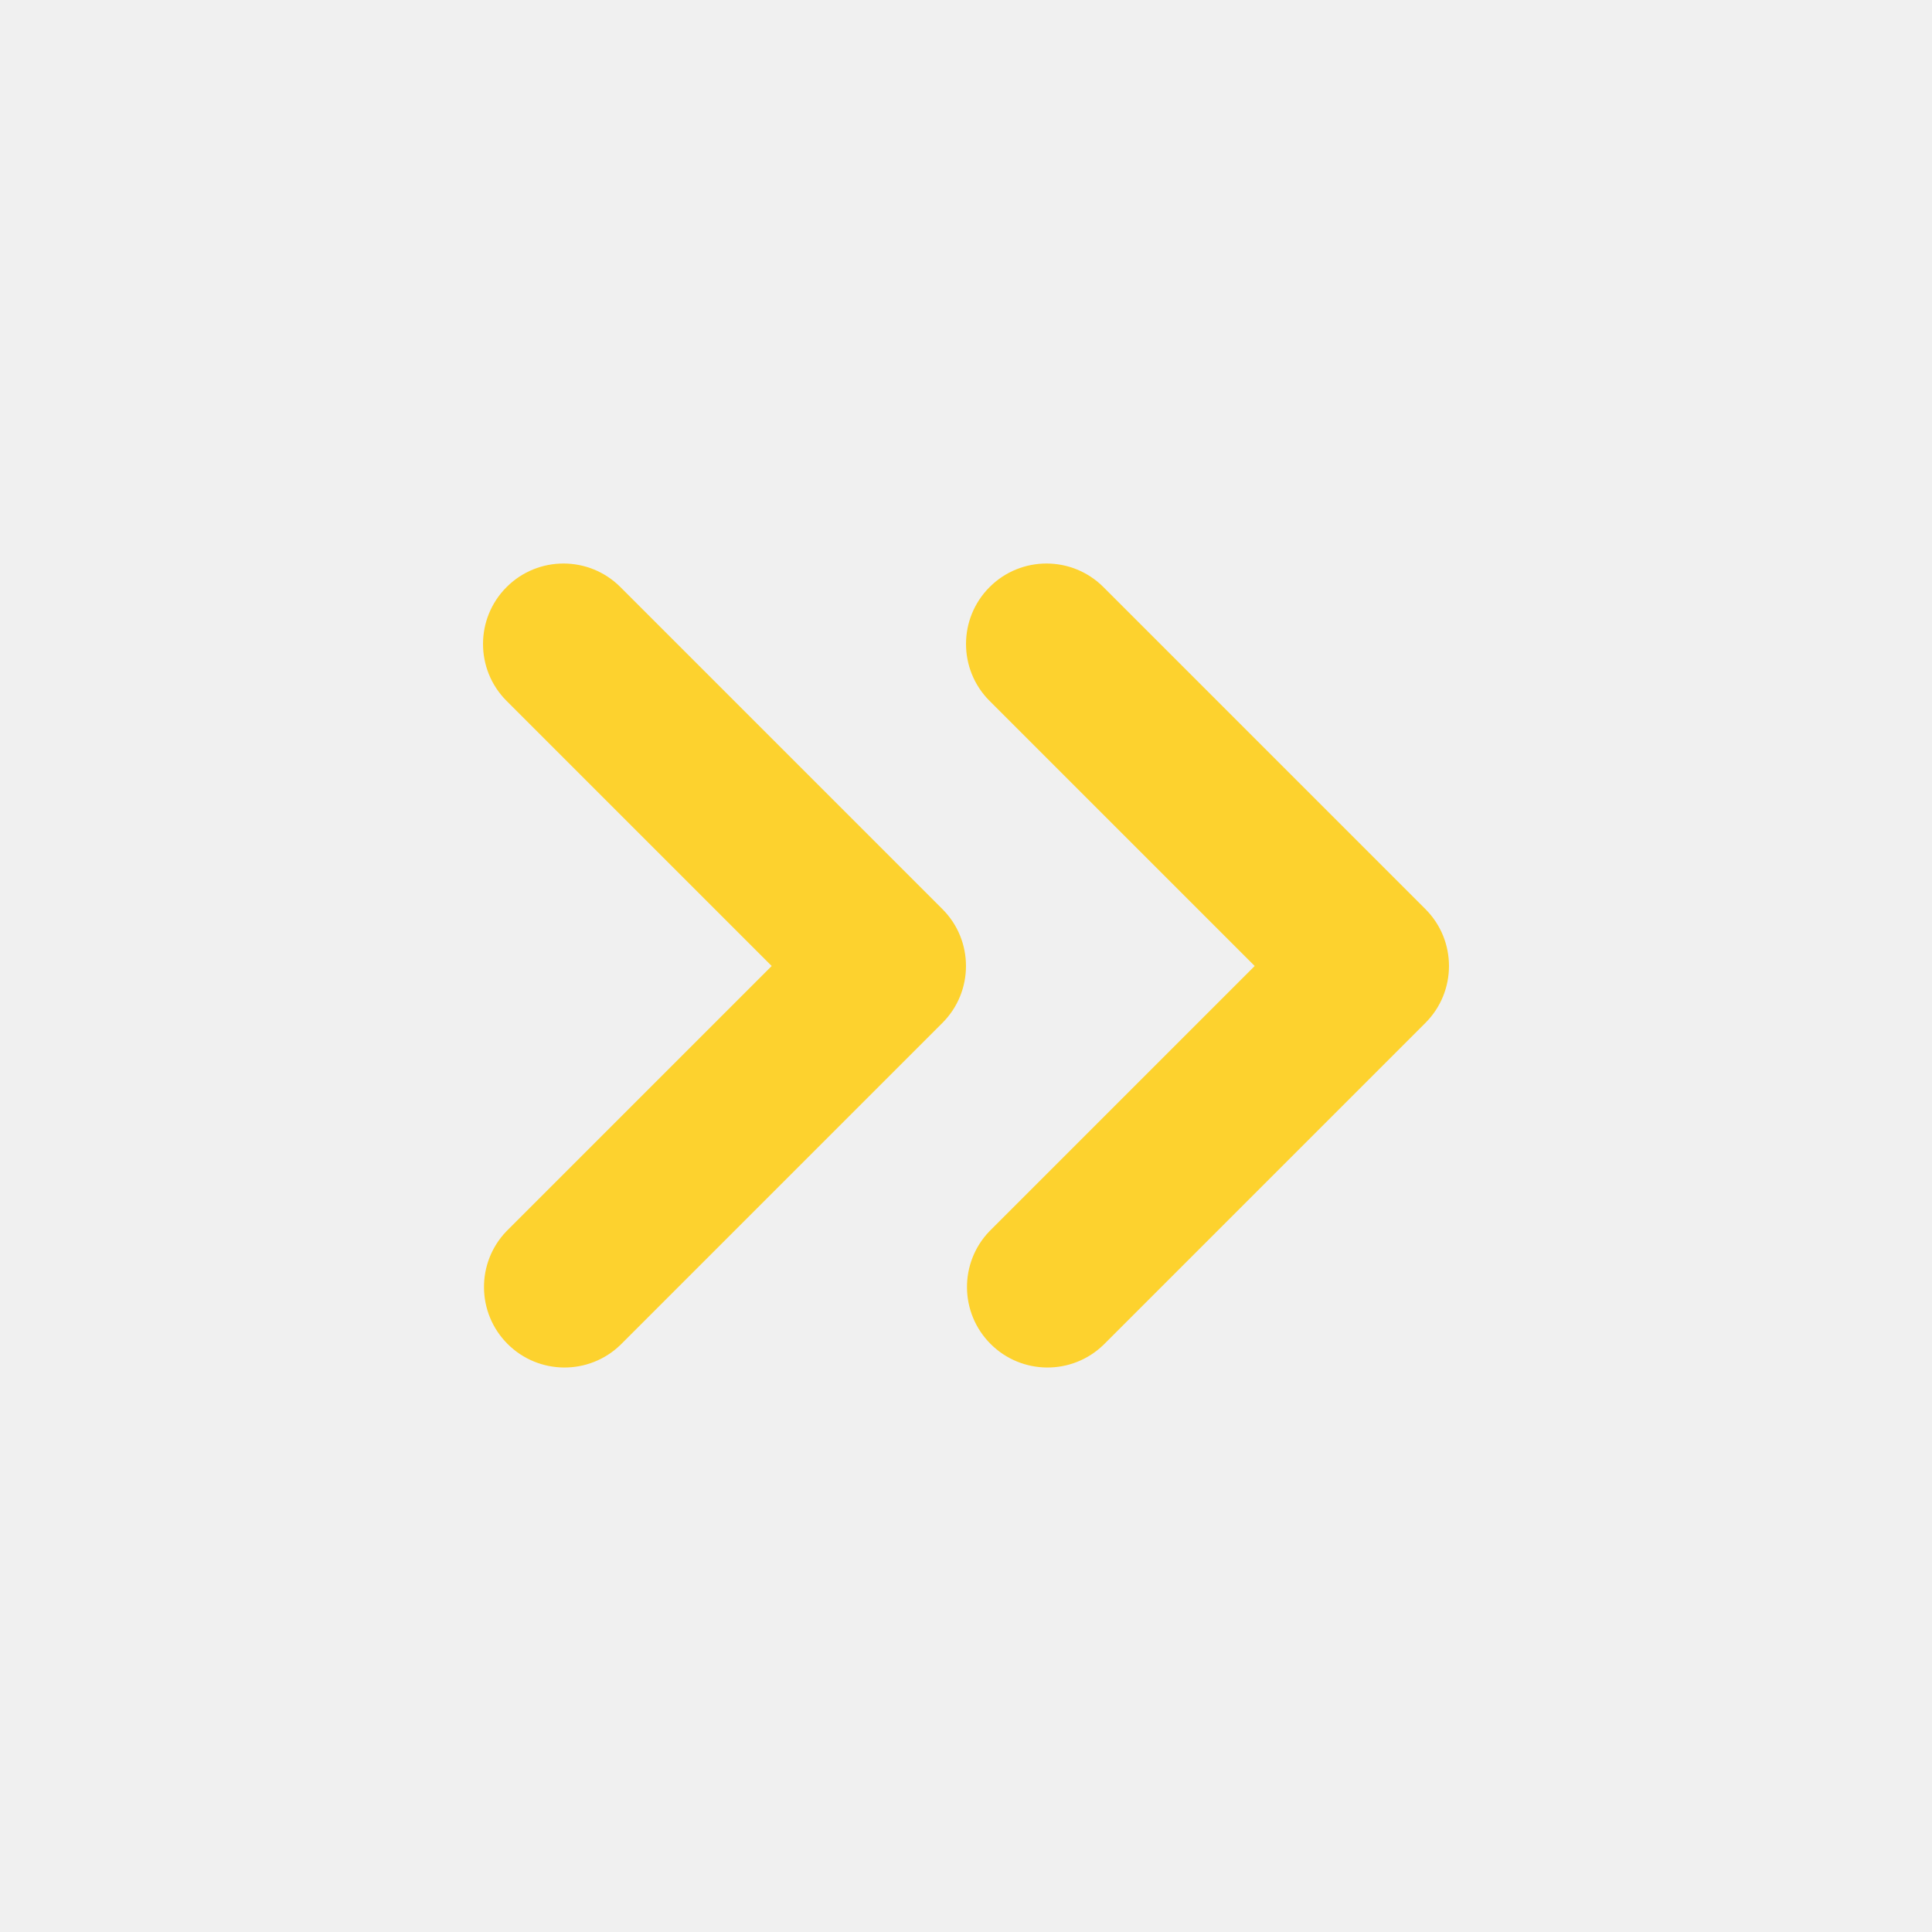
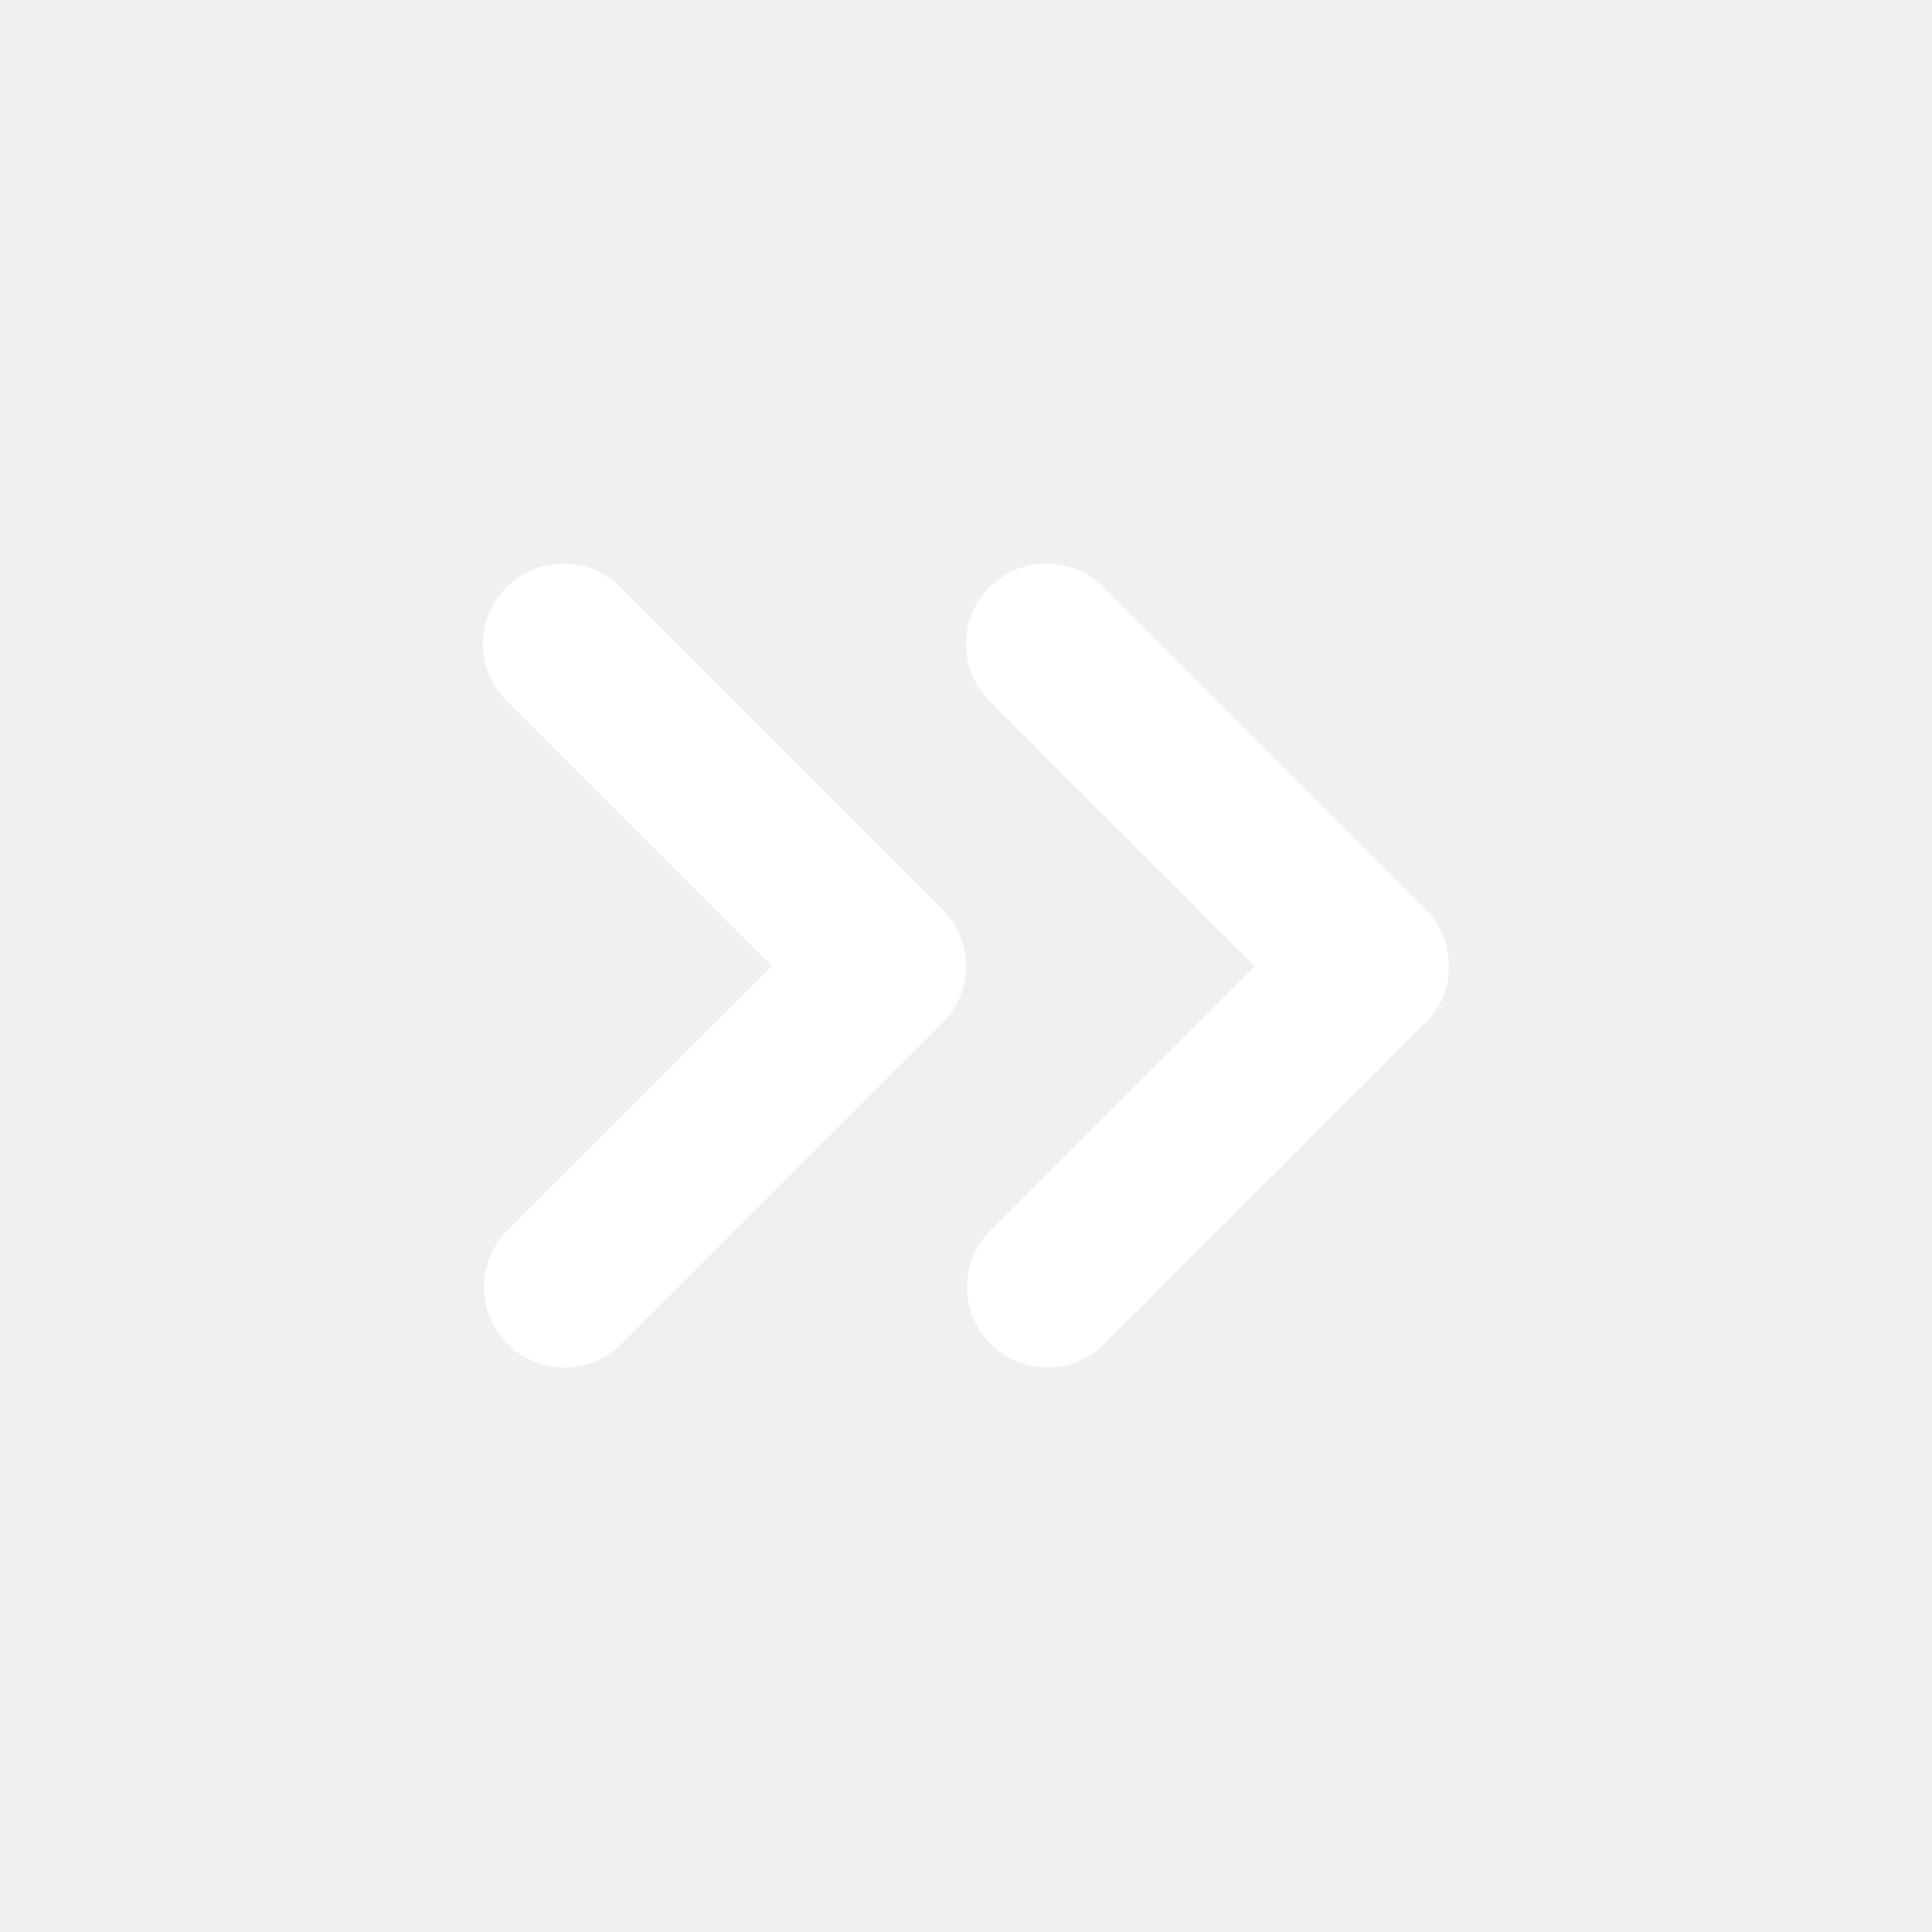
<svg xmlns="http://www.w3.org/2000/svg" width="20px" height="20px" viewBox="0 0 24 24" fill="none">
-   <path fill-rule="evenodd" clip-rule="evenodd" d="M12.293 7.293a1 1 0 0 1 1.414 0l4 4a1 1 0 0 1 0 1.414l-4 4a1 1 0 0 1-1.414-1.414L15.586 12l-3.293-3.293a1 1 0 0 1 0-1.414Z" fill="#FDD22E" />
-   <path fill-rule="evenodd" clip-rule="evenodd" d="M6.293 7.293a1 1 0 0 1 1.414 0l4 4a1 1 0 0 1 0 1.414l-4 4a1 1 0 0 1-1.414-1.414L9.586 12 6.293 8.707a1 1 0 0 1 0-1.414Z" fill="#FDD22E" />
+   <path fill-rule="evenodd" clip-rule="evenodd" d="M12.293 7.293a1 1 0 0 1 1.414 0l4 4a1 1 0 0 1 0 1.414l-4 4a1 1 0 0 1-1.414-1.414L15.586 12l-3.293-3.293a1 1 0 0 1 0-1.414Z" fill="white" />
+   <path fill-rule="evenodd" clip-rule="evenodd" d="M6.293 7.293a1 1 0 0 1 1.414 0l4 4a1 1 0 0 1 0 1.414l-4 4a1 1 0 0 1-1.414-1.414L9.586 12 6.293 8.707a1 1 0 0 1 0-1.414Z" fill="white" />
</svg>
